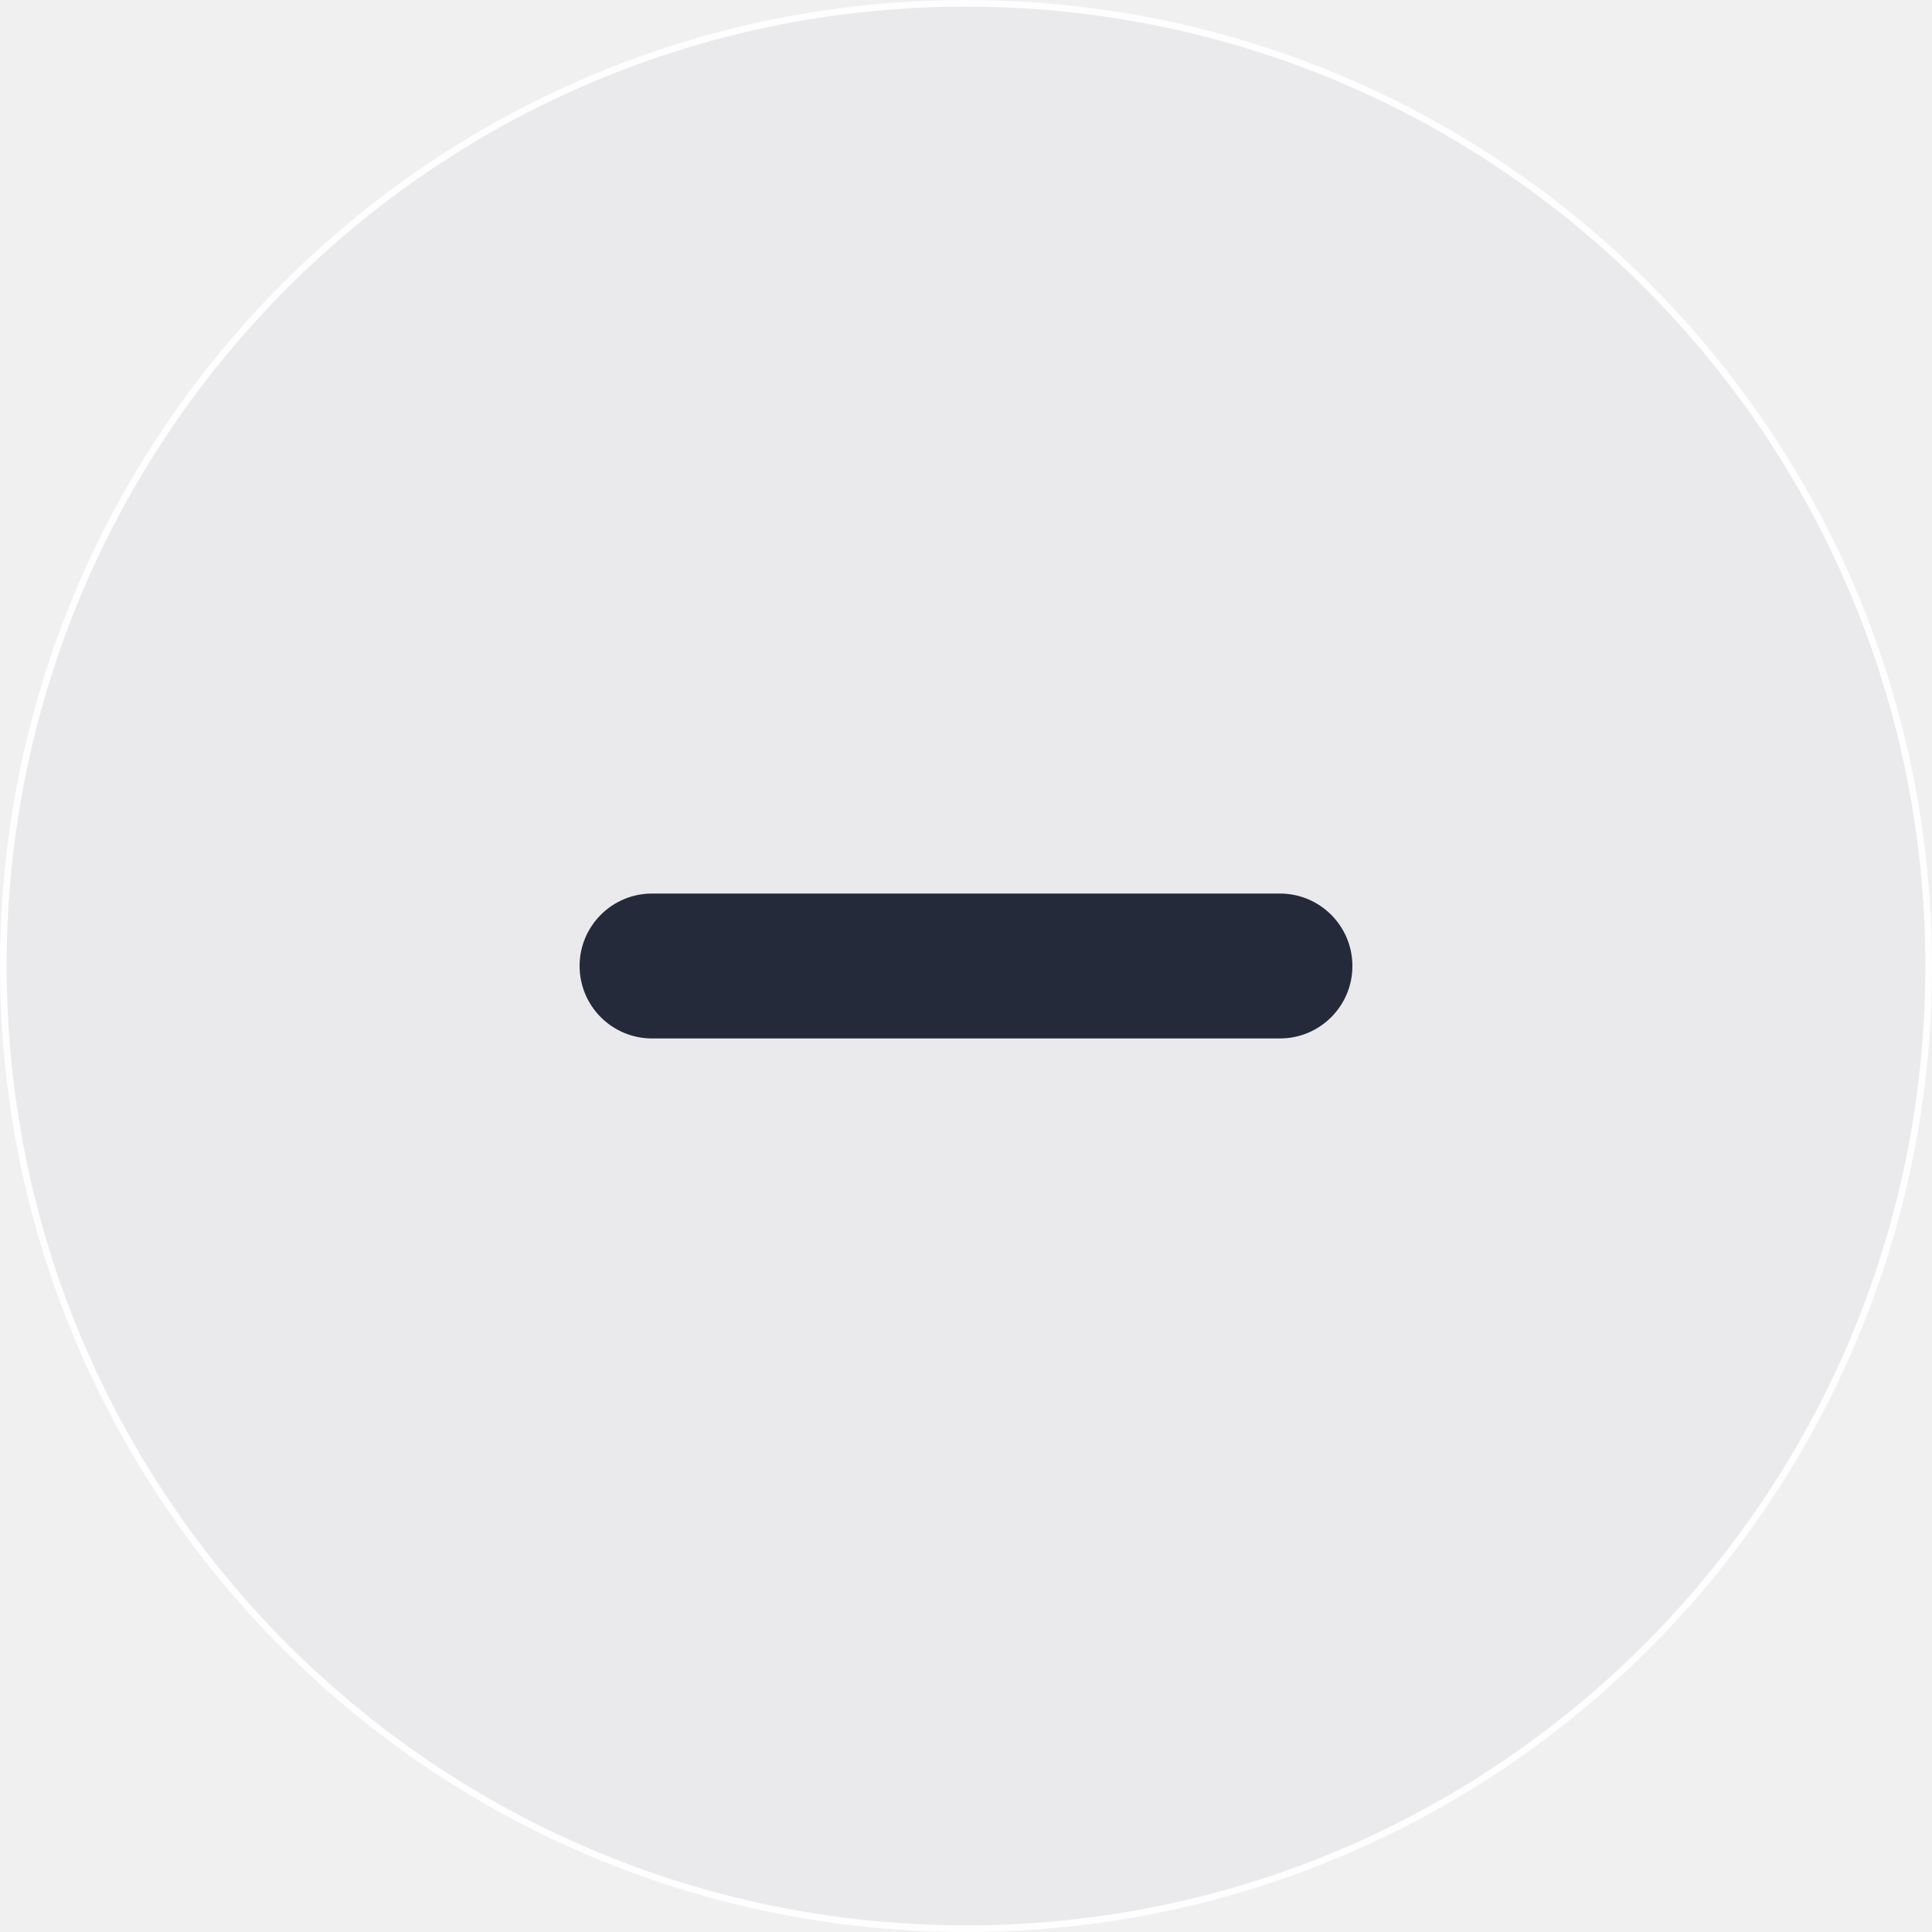
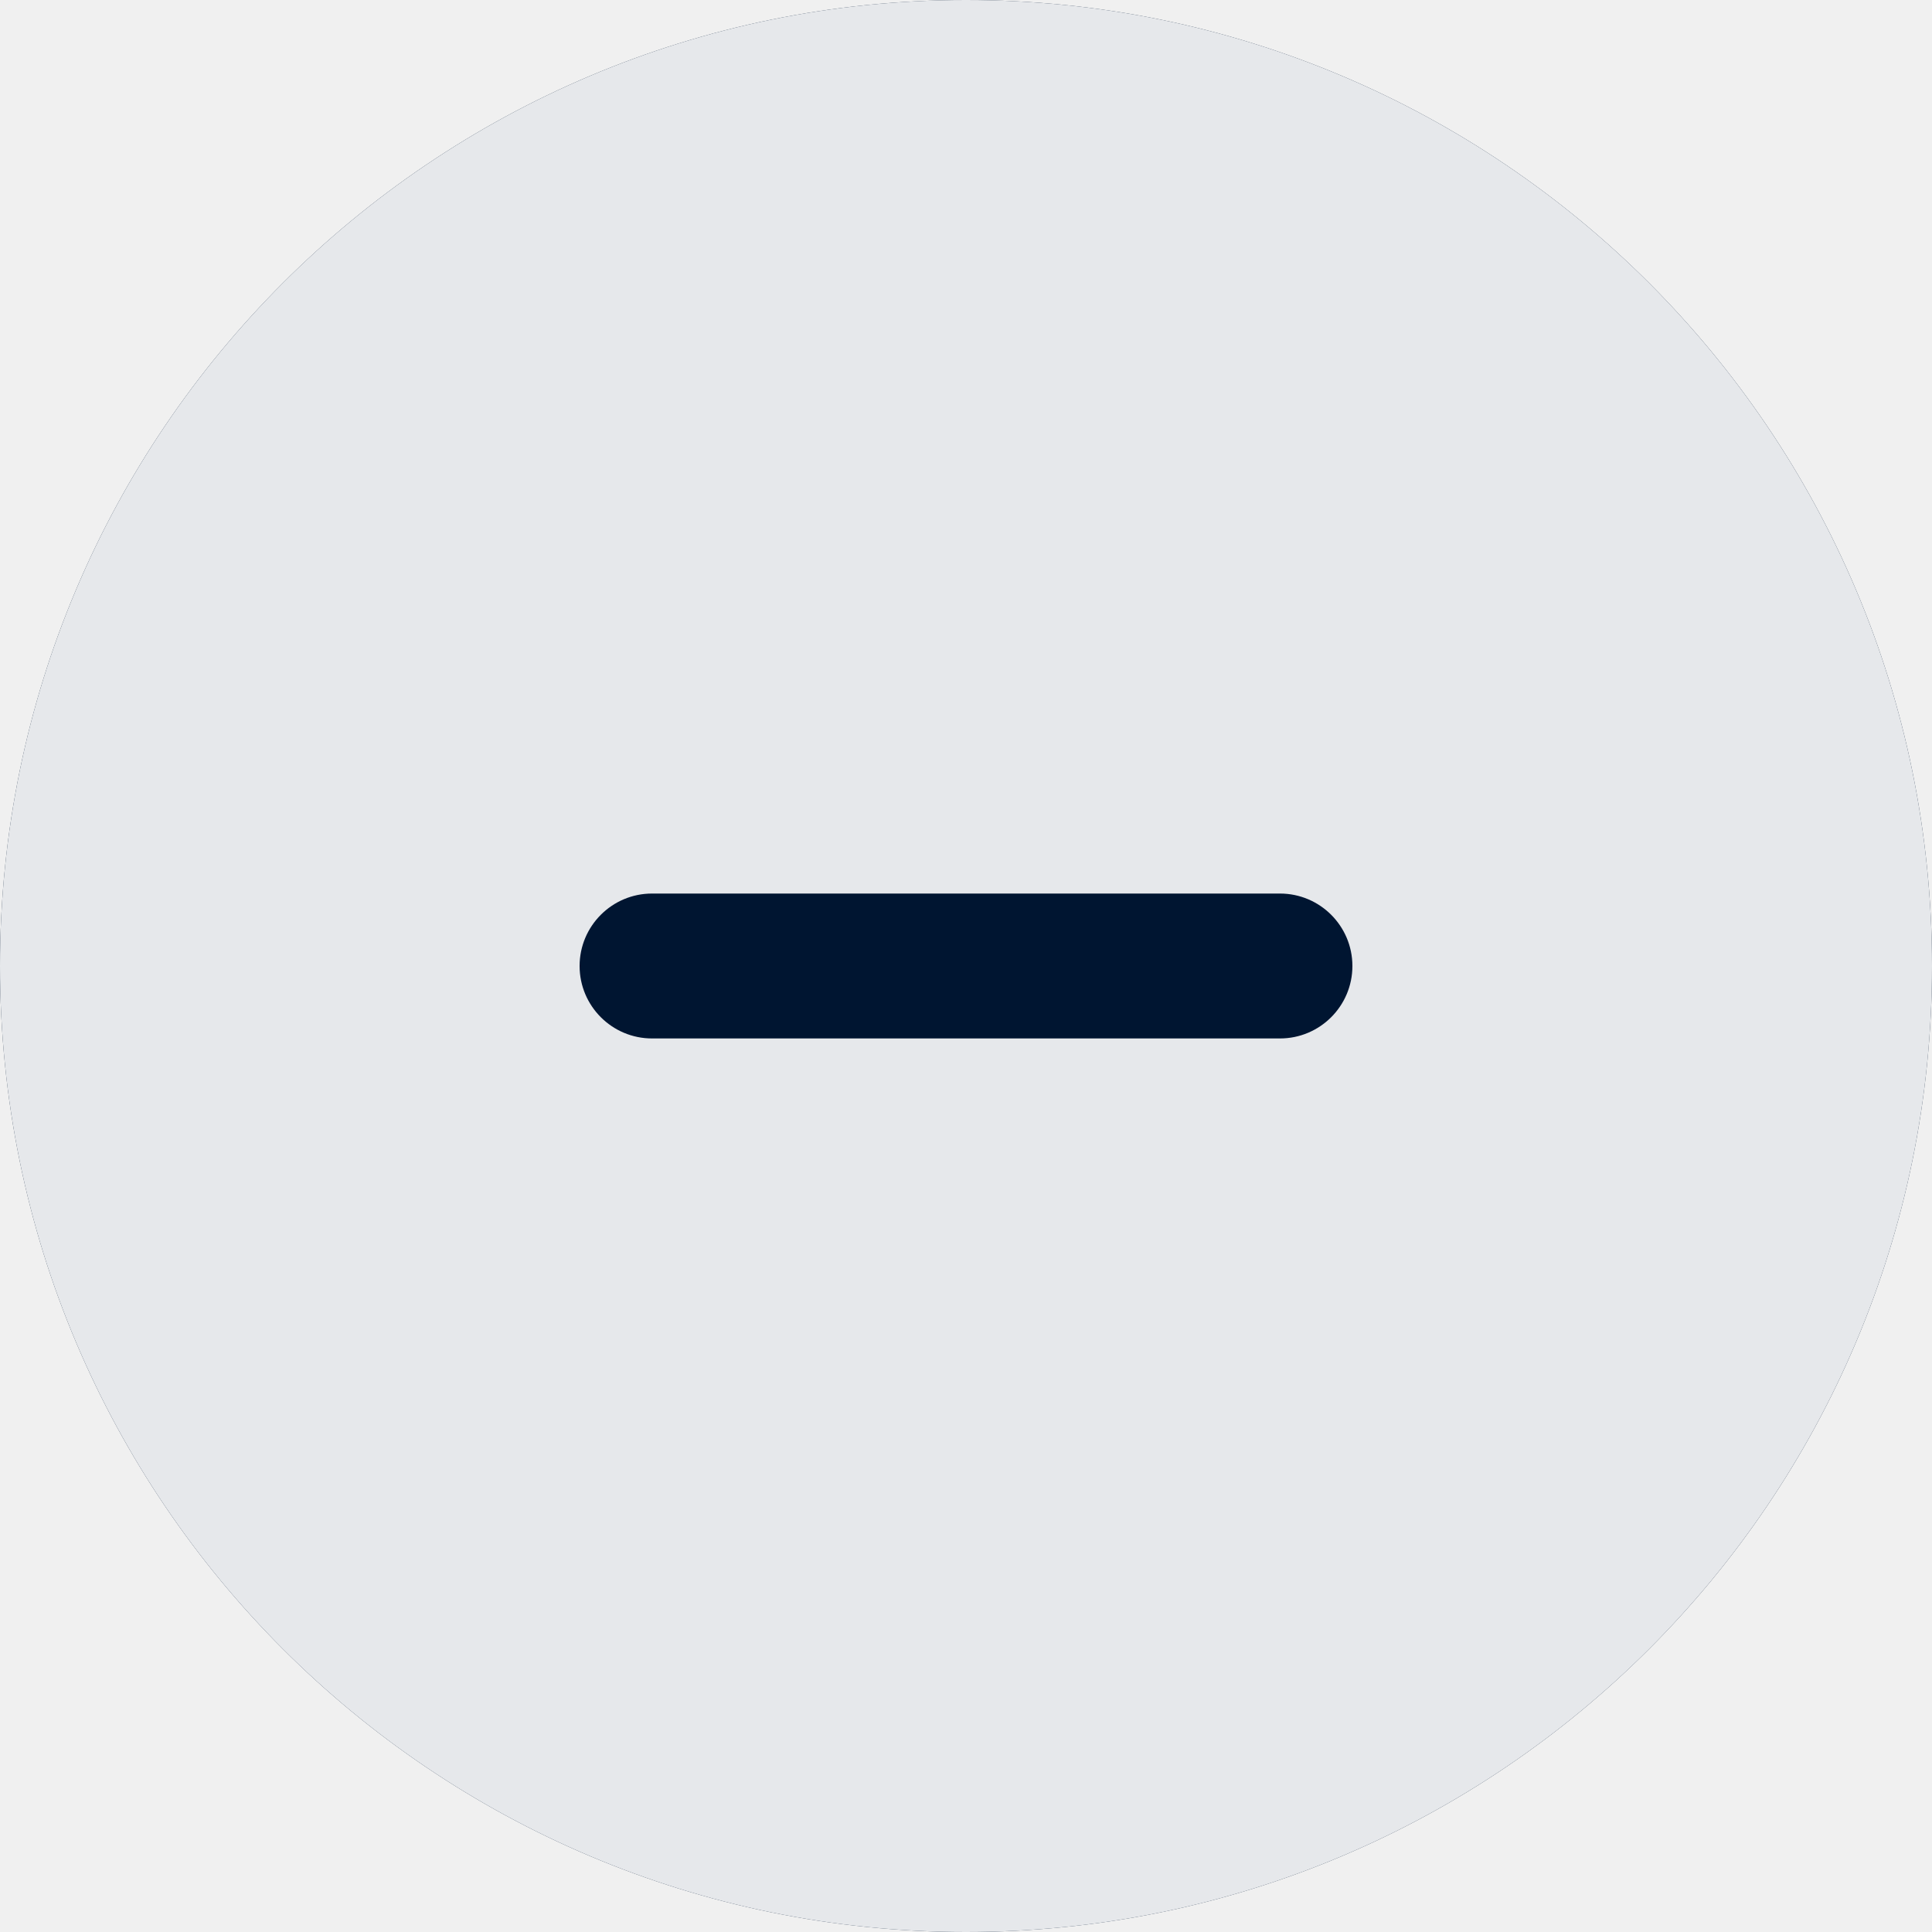
- <svg xmlns="http://www.w3.org/2000/svg" id="Minus_Circle" data-name="Minus Circle" viewBox="0 0 20 20">
-   <circle cx="10" cy="10" r="9.931" fill="#252a3a" />
-   <circle cx="10" cy="10" r="10" fill="#fff" fill-opacity="0.9" />
-   <path id="Line" d="M6,10a.75.75,0,0,1,.75-.75h6.5A.75.75,0,0,1,14,10h0a.75.75,0,0,1-.75.75H6.75A.75.75,0,0,1,6,10Z" fill="#252a3a" />
+ <svg xmlns="http://www.w3.org/2000/svg" id="Layer_1" viewBox="0 0 20 20">
+   <circle cx="10" cy="10" r="10" fill="#001531" stroke-width="0" />
+   <circle cx="10" cy="10" r="10" fill="rgba(255,255,255,.9)" stroke-width="0" />
+   <path d="M6,10c0-.414.336-.75.75-.75h6.5c.414,0,.75.336.75.75s-.336.75-.75.75h-6.5c-.414,0-.75-.336-.75-.75Z" fill="#001531" stroke-width="0" />
</svg>
